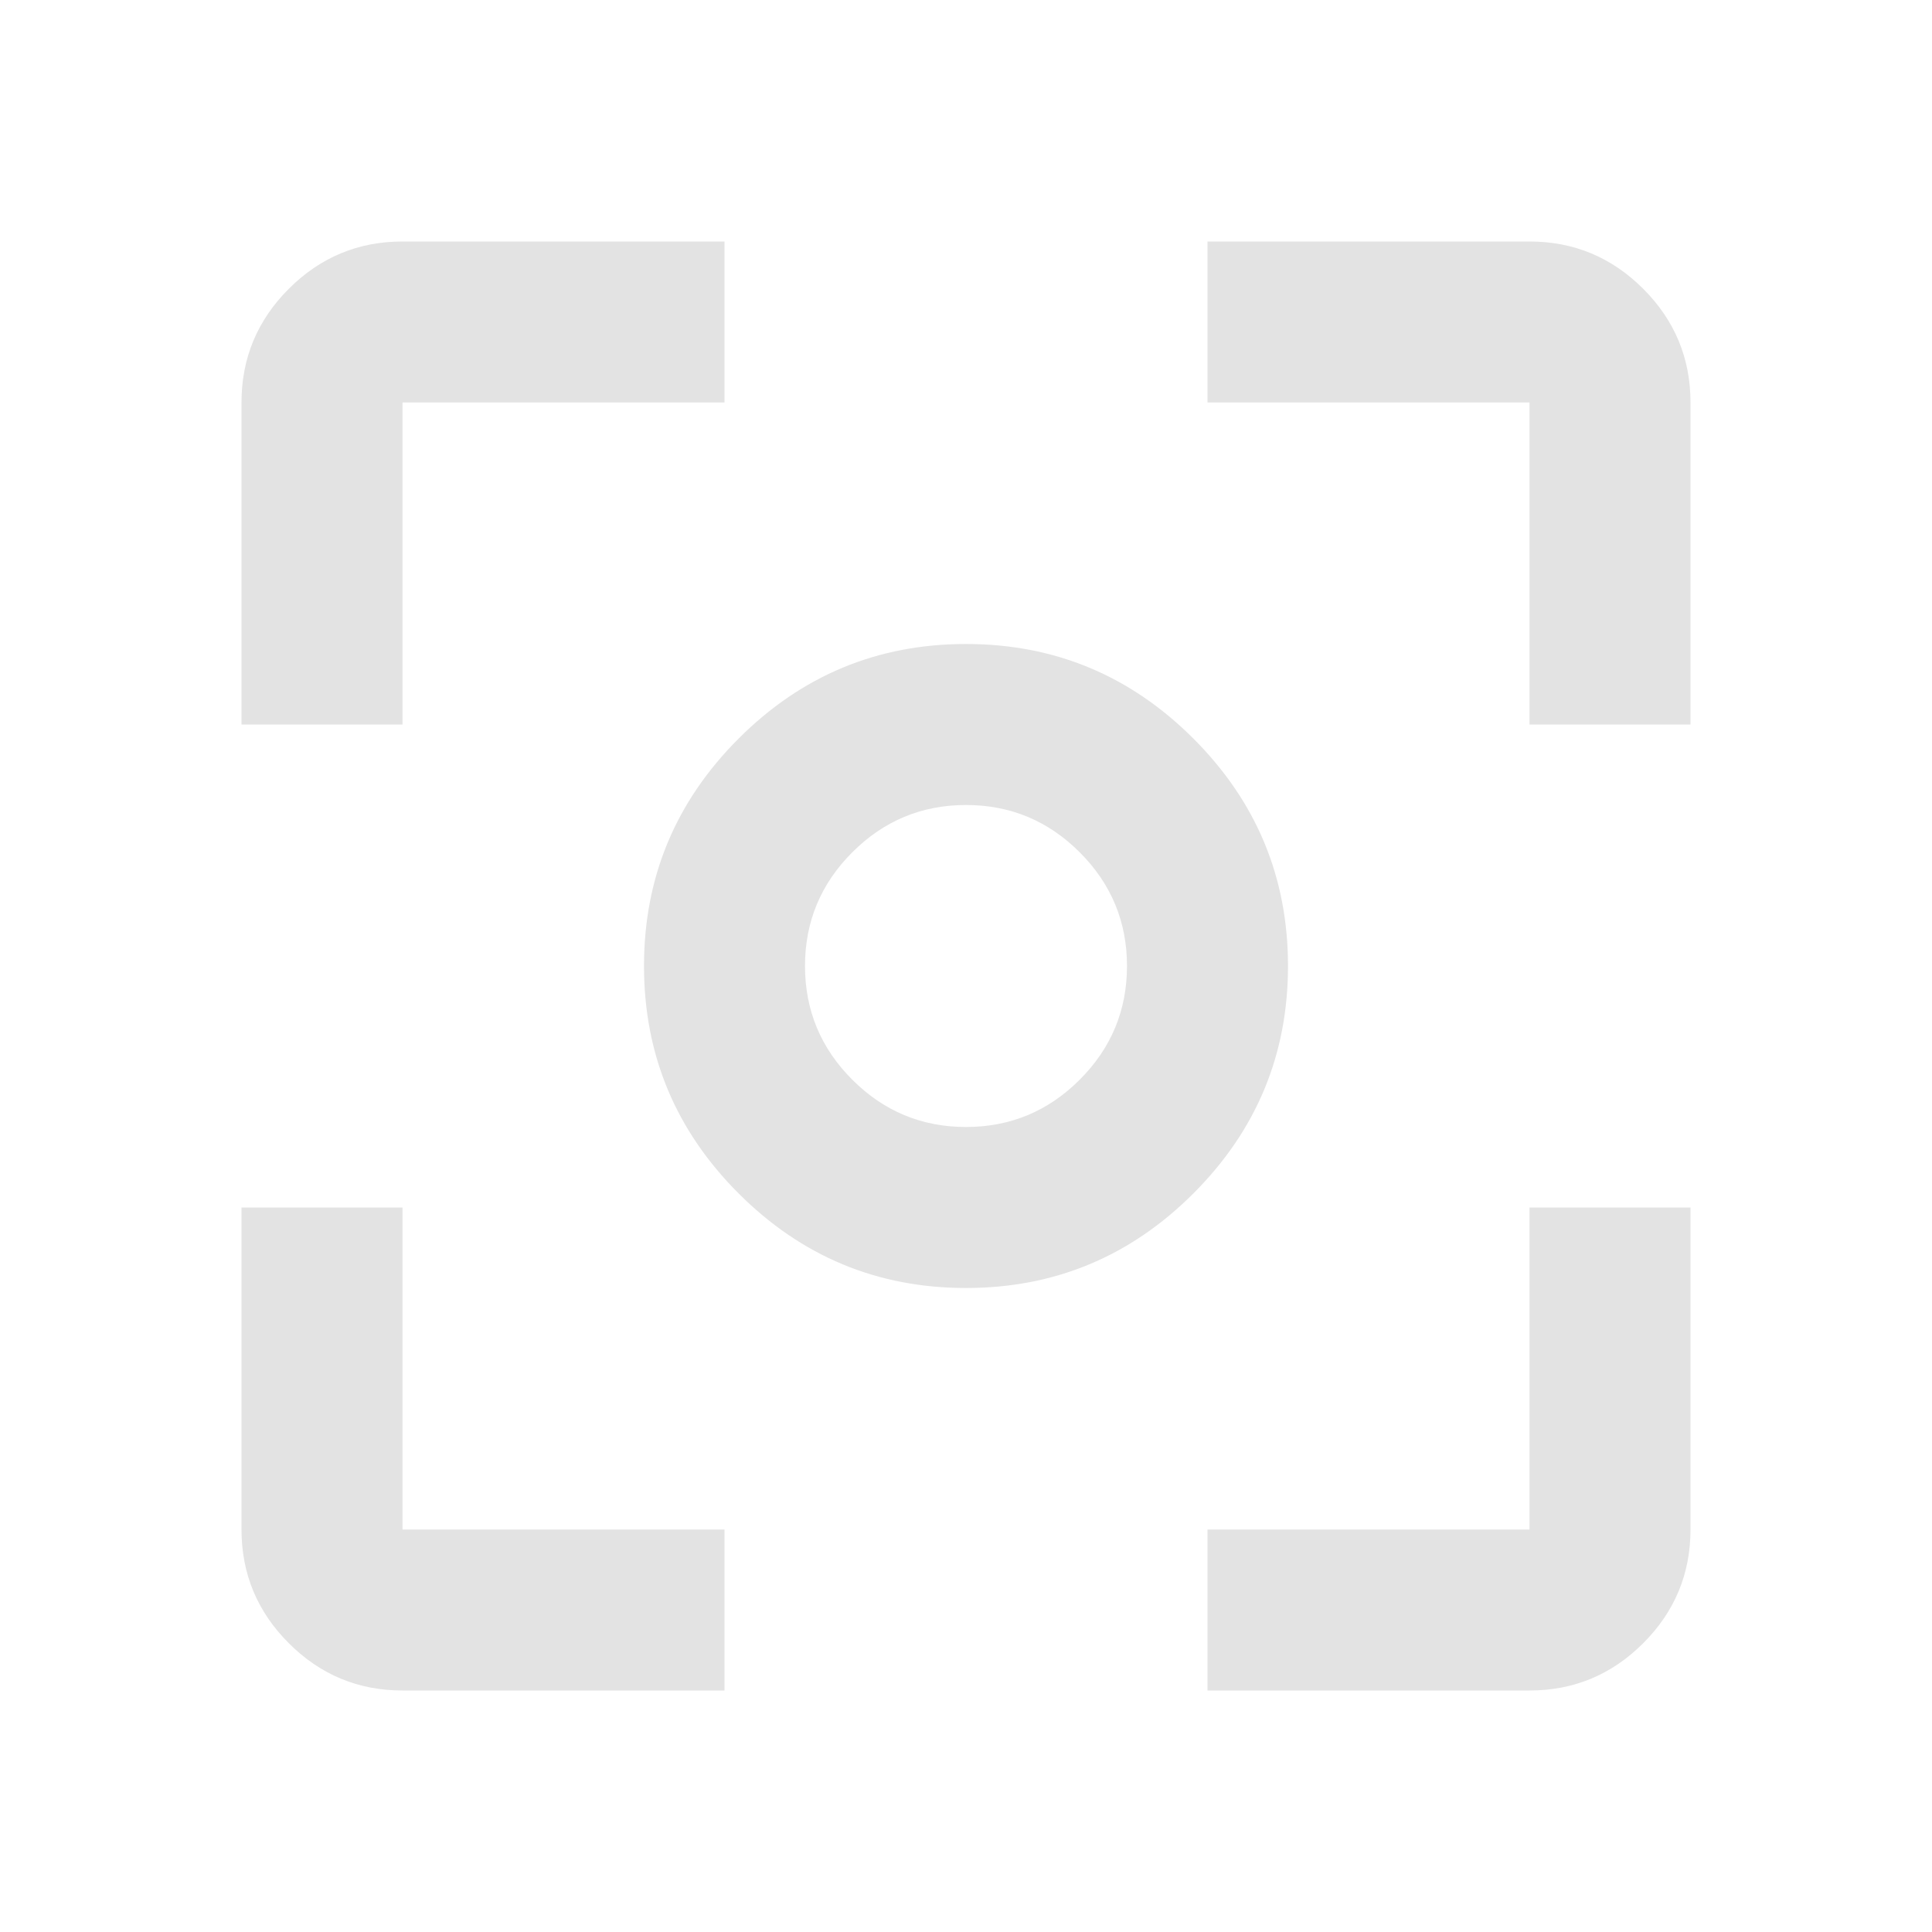
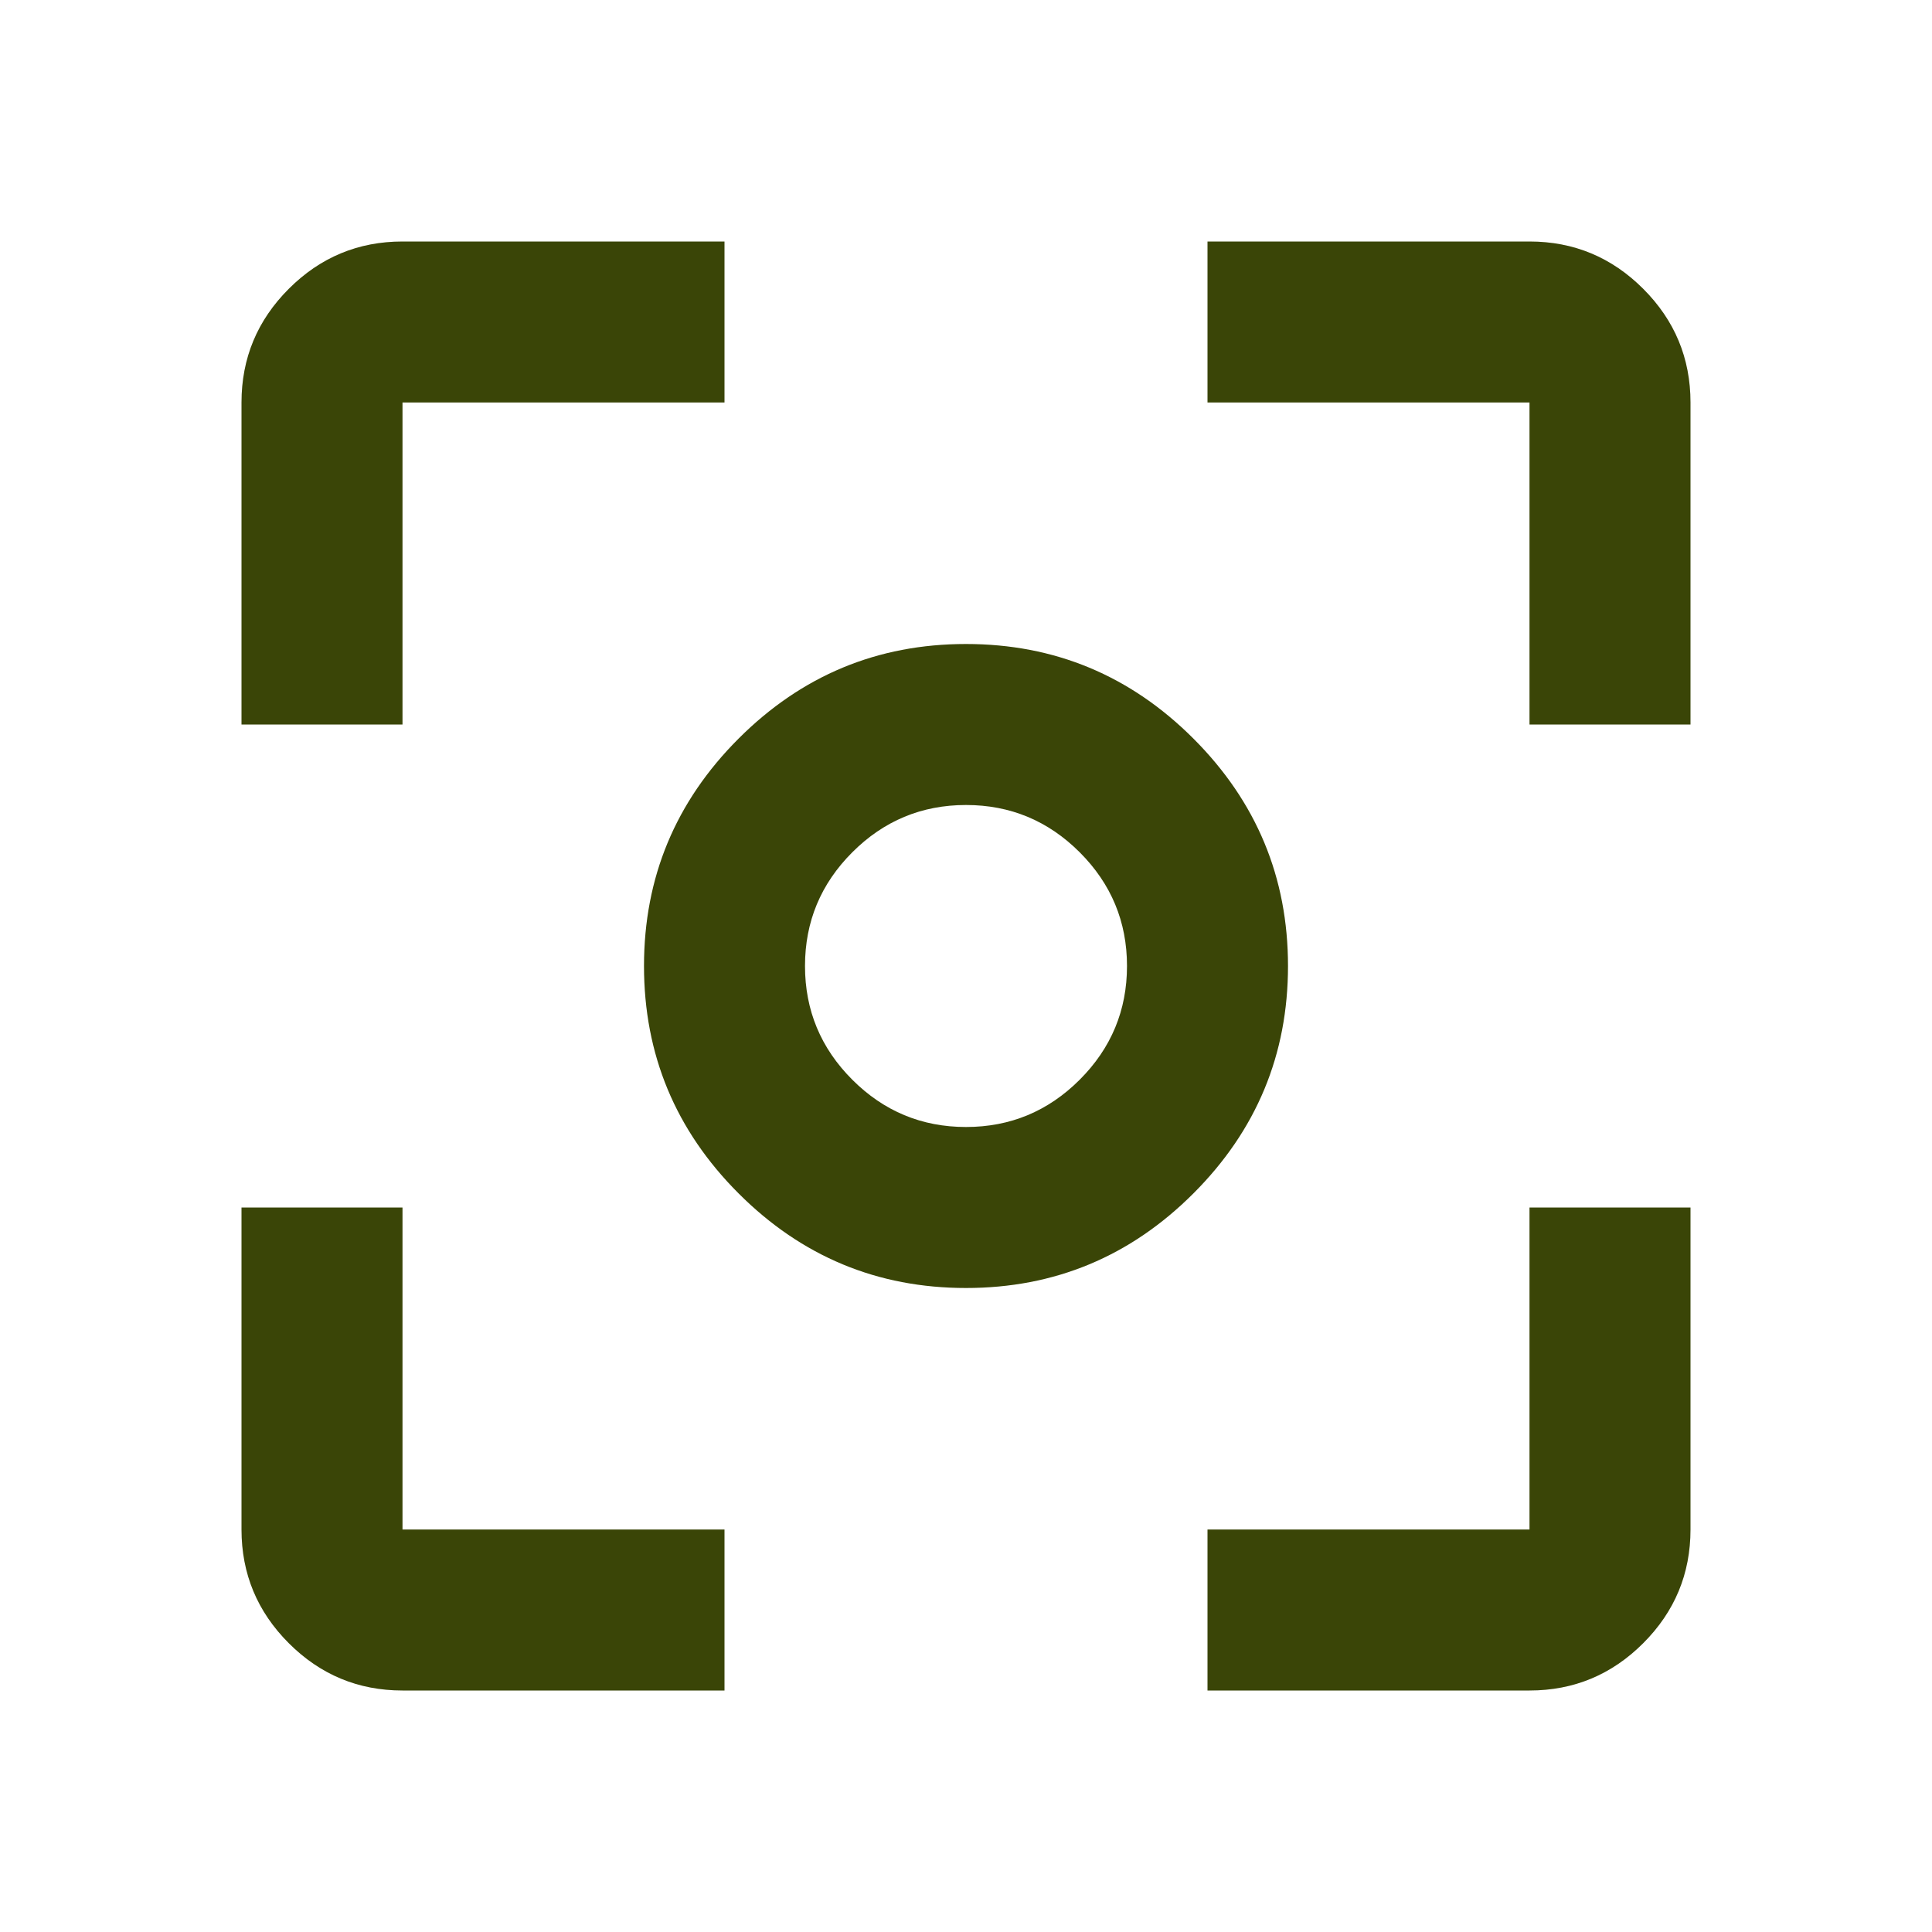
<svg xmlns="http://www.w3.org/2000/svg" width="48" height="48" viewBox="0 0 48 48" fill="none">
-   <path d="M24 32C21.8 32 19.917 31.217 18.35 29.65C16.783 28.083 16 26.2 16 24C16 21.8 16.783 19.917 18.35 18.35C19.917 16.783 21.8 16 24 16C26.2 16 28.083 16.783 29.65 18.35C31.217 19.917 32 21.8 32 24C32 26.2 31.217 28.083 29.65 29.65C28.083 31.217 26.2 32 24 32ZM24 28C25.1 28 26.042 27.608 26.825 26.825C27.608 26.042 28 25.1 28 24C28 22.9 27.608 21.958 26.825 21.175C26.042 20.392 25.1 20 24 20C22.9 20 21.958 20.392 21.175 21.175C20.392 21.958 20 22.9 20 24C20 25.1 20.392 26.042 21.175 26.825C21.958 27.608 22.9 28 24 28ZM10 42C8.9 42 7.958 41.608 7.175 40.825C6.392 40.042 6 39.1 6 38V30H10V38H18V42H10ZM30 42V38H38V30H42V38C42 39.1 41.608 40.042 40.825 40.825C40.042 41.608 39.1 42 38 42H30ZM6 18V10C6 8.9 6.392 7.958 7.175 7.175C7.958 6.392 8.9 6 10 6H18V10H10V18H6ZM38 18V10H30V6H38C39.1 6 40.042 6.392 40.825 7.175C41.608 7.958 42 8.9 42 10V18H38Z" fill="#E3E3E3" />
+   <path d="M24 32C21.8 32 19.917 31.217 18.35 29.65C16.783 28.083 16 26.2 16 24C16 21.8 16.783 19.917 18.35 18.35C19.917 16.783 21.8 16 24 16C26.2 16 28.083 16.783 29.65 18.35C31.217 19.917 32 21.8 32 24C32 26.2 31.217 28.083 29.65 29.65C28.083 31.217 26.2 32 24 32ZM24 28C25.1 28 26.042 27.608 26.825 26.825C27.608 26.042 28 25.1 28 24C28 22.9 27.608 21.958 26.825 21.175C26.042 20.392 25.1 20 24 20C22.9 20 21.958 20.392 21.175 21.175C20.392 21.958 20 22.9 20 24C20 25.1 20.392 26.042 21.175 26.825C21.958 27.608 22.9 28 24 28ZM10 42C8.9 42 7.958 41.608 7.175 40.825C6.392 40.042 6 39.1 6 38V30H10V38H18V42H10ZM30 42V38H38V30H42V38C42 39.1 41.608 40.042 40.825 40.825C40.042 41.608 39.1 42 38 42H30ZM6 18V10C6 8.9 6.392 7.958 7.175 7.175C7.958 6.392 8.9 6 10 6H18V10H10V18H6ZM38 18V10H30V6H38C39.1 6 40.042 6.392 40.825 7.175C41.608 7.958 42 8.9 42 10V18H38Z" fill="#3A4507" />
</svg>
